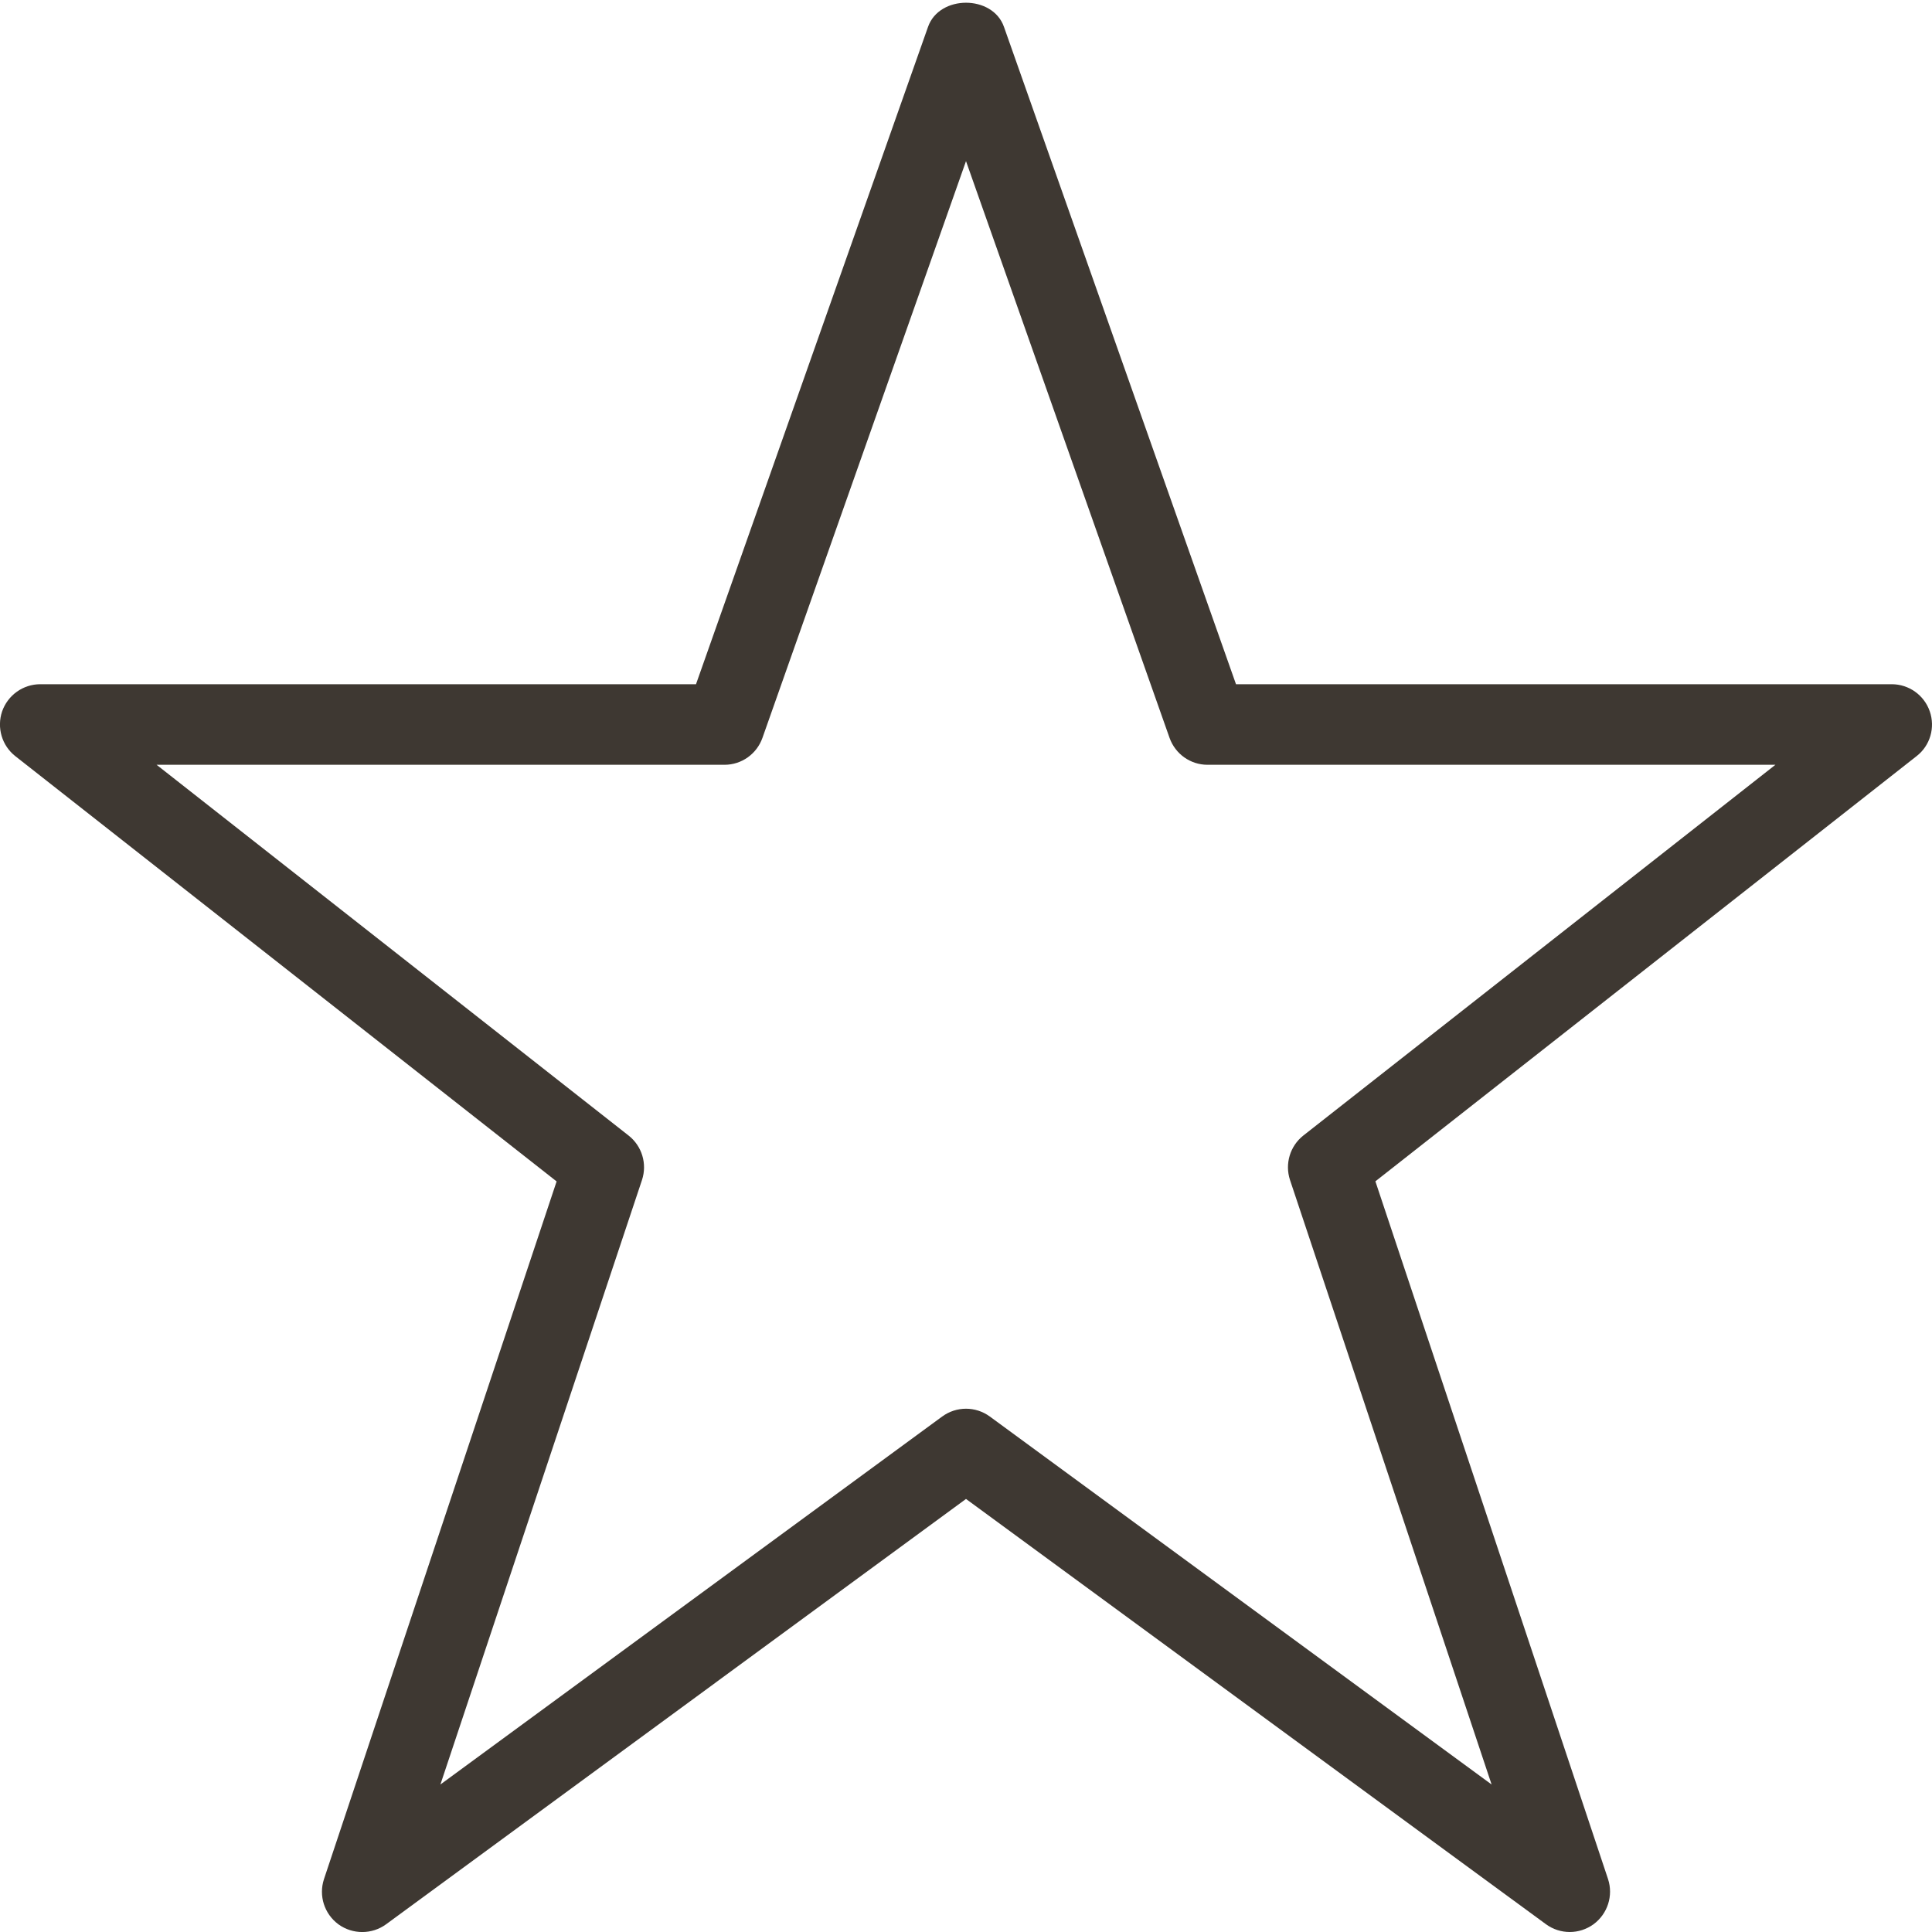
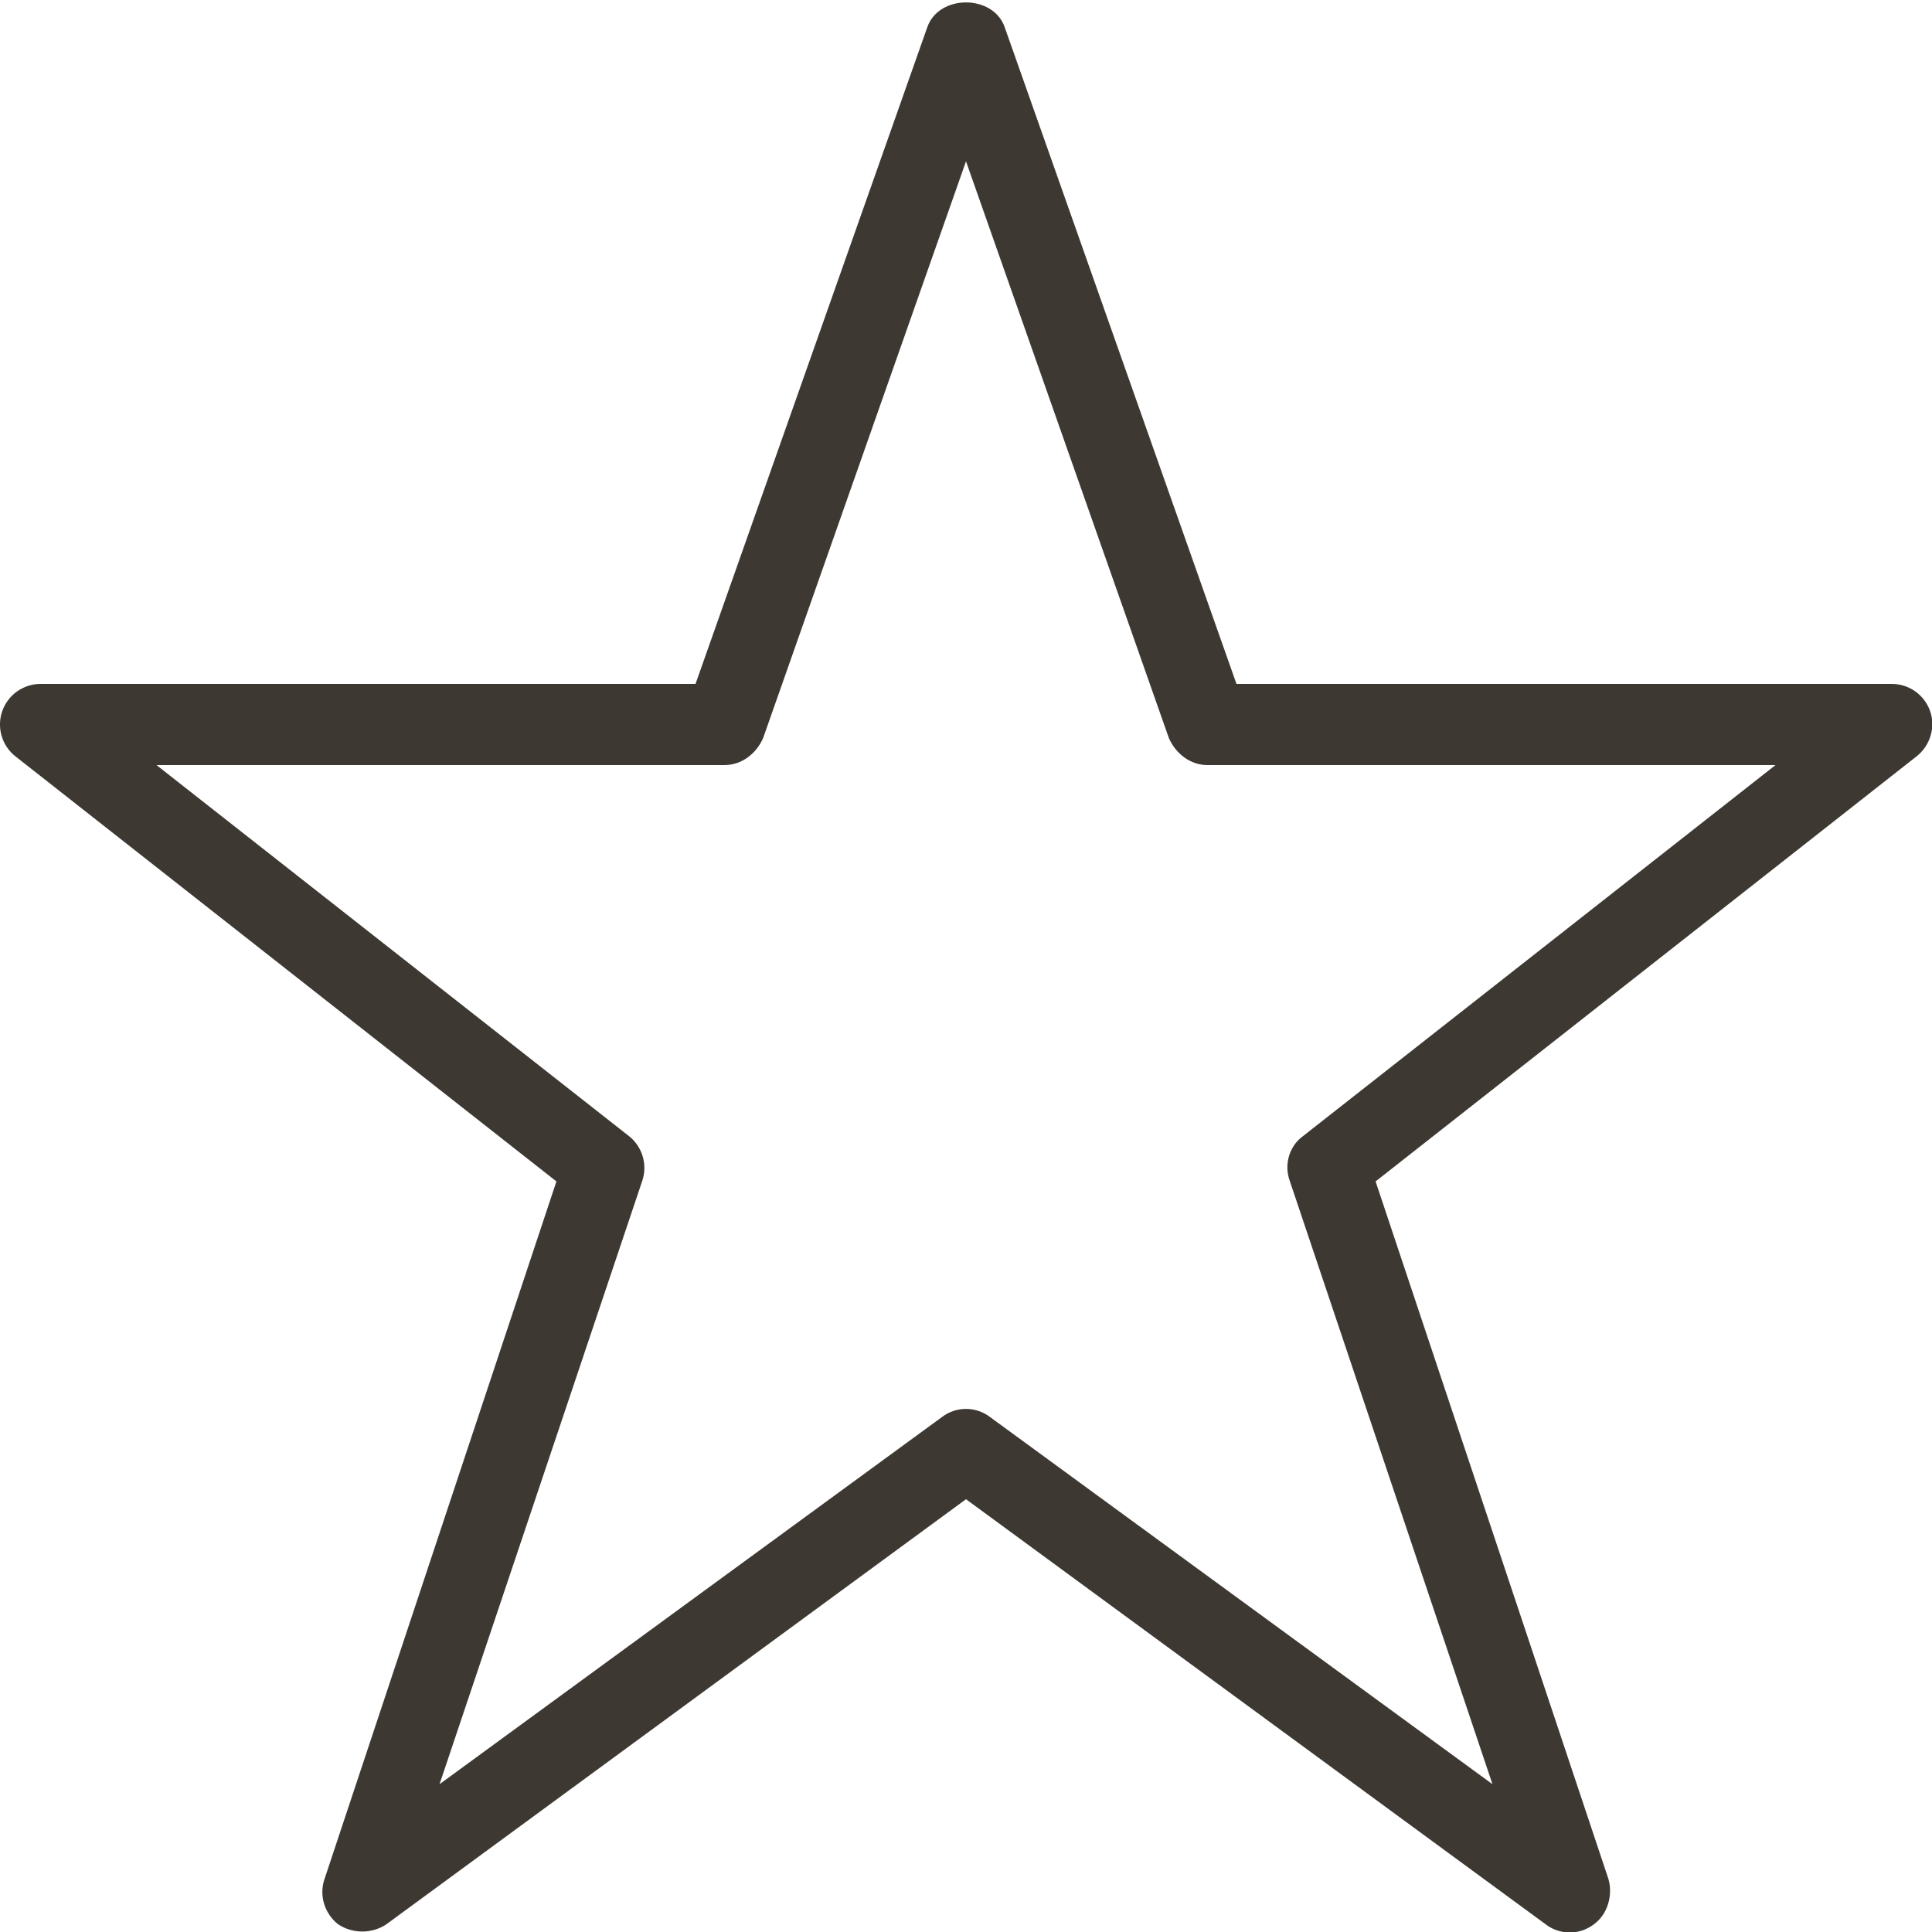
- <svg xmlns="http://www.w3.org/2000/svg" width="20px" height="20px" viewBox="0 0 20 20" version="1.1">
-   <g id="↳-1" stroke="none" stroke-width="1" fill="none" fill-rule="evenodd">
-     <g id="Kurs-detaljside" transform="translate(-918, -584)" fill="#3E3832">
-       <g id="Group-6" transform="translate(918, 424)">
-         <g id="frist-copy-2" transform="translate(0, 158)">
-           <g id="Group-2">
-             <g id="Outline/05-votes-rewards/rank-army-star-1" transform="translate(0, 2)">
-               <path d="M19.977,7.364 C19.919,7.196 19.761,7.083 19.583,7.083 L12.795,7.083 L10.393,0.278 C10.276,-0.055 9.724,-0.055 9.607,0.278 L7.205,7.083 L0.417,7.083 C0.239,7.083 0.081,7.196 0.022,7.364 C-0.035,7.532 0.019,7.718 0.159,7.828 L5.762,12.23 L3.354,19.452 C3.297,19.624 3.357,19.813 3.504,19.921 C3.651,20.027 3.85,20.027 3.997,19.92 L10,15.517 L16.003,19.919 C16.077,19.973 16.163,20 16.25,20 C16.337,20 16.422,19.973 16.496,19.92 C16.642,19.812 16.703,19.624 16.646,19.451 L14.238,12.229 L19.841,7.827 C19.981,7.718 20.035,7.532 19.977,7.364 Z M13.492,11.755 C13.354,11.864 13.299,12.048 13.354,12.215 L15.441,18.473 L10.247,14.664 C10.173,14.61 10.087,14.583 10,14.583 C9.913,14.583 9.827,14.61 9.753,14.664 L4.559,18.473 L6.646,12.215 C6.701,12.048 6.646,11.864 6.507,11.755 L1.621,7.917 L7.5,7.917 C7.677,7.917 7.834,7.805 7.893,7.638 L10,1.668 L12.107,7.638 C12.166,7.805 12.323,7.917 12.5,7.917 L18.379,7.917 L13.492,11.755 Z" id="line/rank-army-star-1" />
-             </g>
-           </g>
-         </g>
-       </g>
-     </g>
-   </g>
+ <svg xmlns="http://www.w3.org/2000/svg" width="20px" height="20px">
+   <path d="M19.98 7.36a.42.42 0 0 0-.4-.28H12.8L10.4.28c-.12-.34-.68-.34-.8 0l-2.4 6.8H.42a.42.42 0 0 0-.26.75l5.6 4.4-2.4 7.22c-.06.17 0 .36.14.47.15.1.35.1.5 0l6-4.4 6 4.4a.41.41 0 0 0 .5 0c.14-.1.2-.3.15-.47l-2.41-7.22 5.6-4.4c.14-.11.2-.3.14-.47zm-6.49 4.4c-.14.1-.2.29-.14.46l2.1 6.25-5.2-3.8a.41.41 0 0 0-.5 0l-5.2 3.8 2.1-6.25a.42.42 0 0 0-.14-.46L1.62 7.92H7.5c.18 0 .33-.12.4-.28L10 1.67l2.1 5.97c.07.16.22.28.4.28h5.88l-4.89 3.84z" fill="#3E3832" fill-rule="evenodd" />
</svg>
